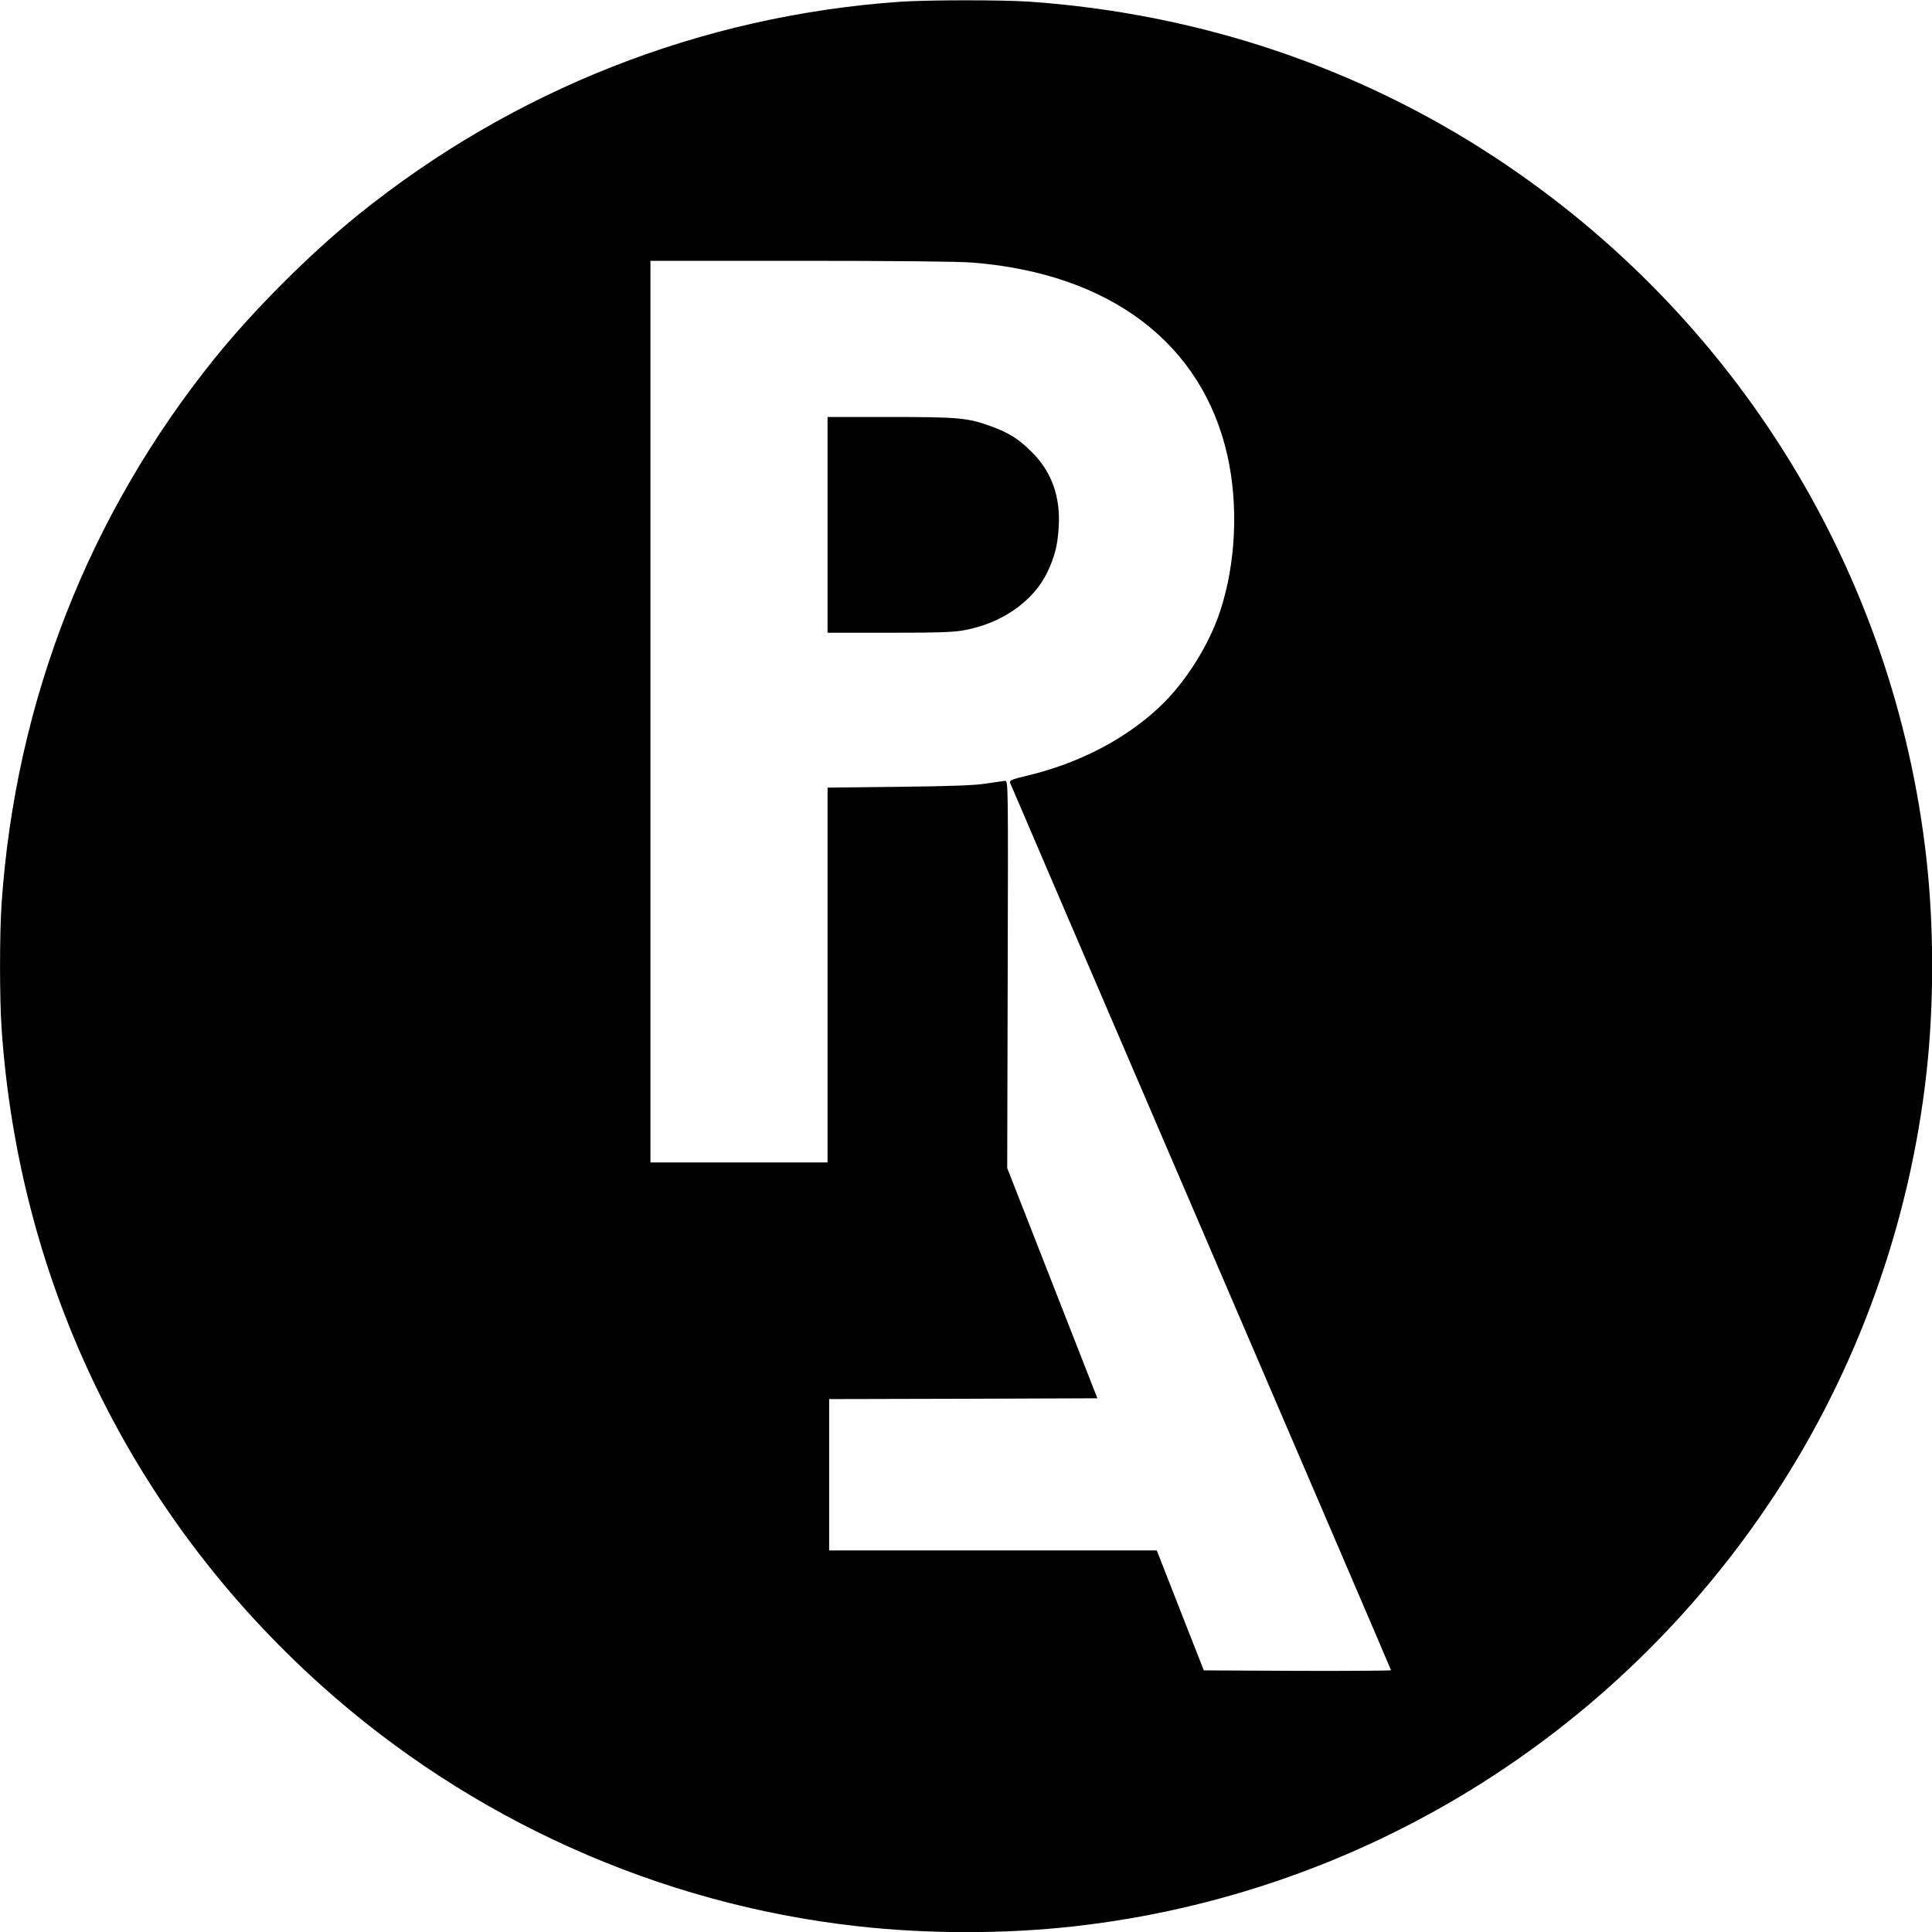
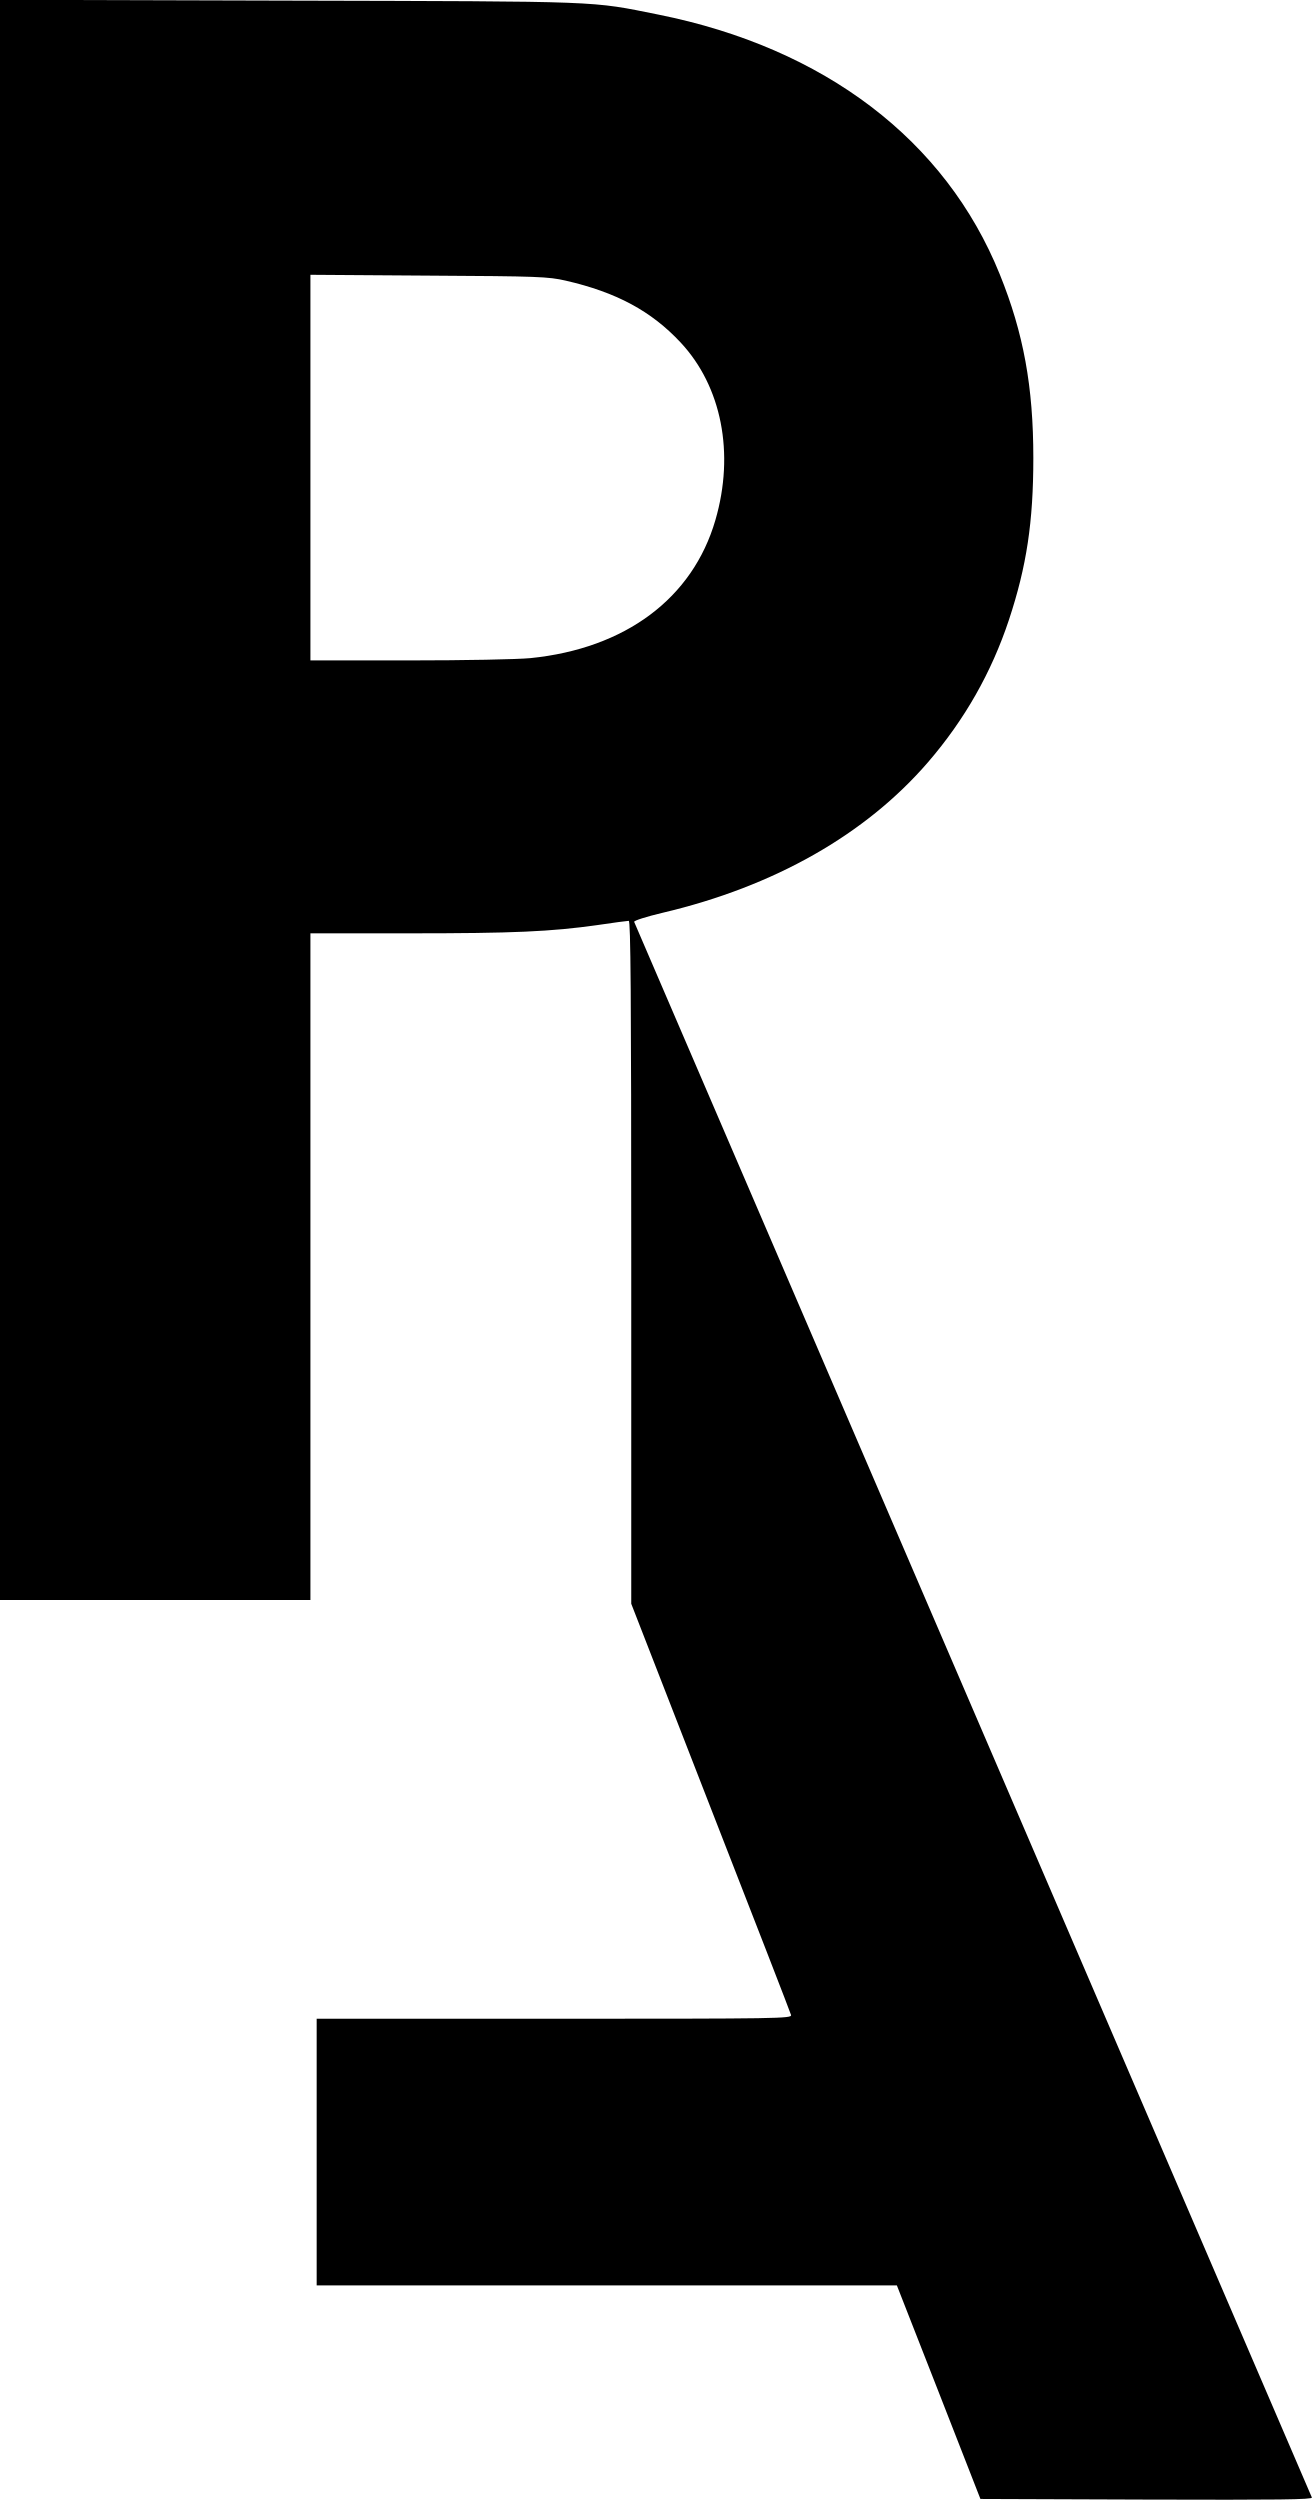
- <svg xmlns="http://www.w3.org/2000/svg" version="1.0" width="1200pt" height="1200pt" viewBox="0 0 1200 1200" preserveAspectRatio="xMidYMid meet">
+ <svg xmlns="http://www.w3.org/2000/svg" version="1.0" width="630pt" height="1200pt" viewBox="0 0 630 1200" preserveAspectRatio="xMidYMid meet">
  <g transform="translate(0,1200) scale(0.1,-0.1)" fill="#000000" stroke="none">
-     <path d="M5590 11989 c-1233 -86 -2402 -546 -3365 -1323 -300 -242 -650 -592 -891 -891 -784 -973 -1237 -2132 -1324 -3385 -13 -186 -13 -594 0 -780 109 -1584 809 -3022 1985 -4078 926 -832 2098 -1359 3330 -1496 435 -49 915 -49 1345 -1 1775 199 3366 1178 4353 2680 513 781 837 1682 942 2615 48 428 48 912 0 1340 -199 1775 -1178 3366 -2680 4353 -860 565 -1847 894 -2895 967 -167 11 -631 11 -800 -1z m451 -1620 c854 -68 1427 -502 1583 -1200 69 -308 52 -669 -45 -964 -70 -213 -217 -446 -377 -596 -217 -204 -506 -353 -835 -430 -77 -18 -97 -27 -94 -39 3 -8 536 -1251 1186 -2762 649 -1510 1181 -2749 1181 -2752 0 -3 -262 -5 -582 -4 l-581 3 -146 372 -146 373 -1017 0 -1018 0 0 470 0 470 833 2 833 3 -280 715 -280 715 3 1203 c3 1169 3 1202 -15 1202 -11 -1 -62 -8 -114 -16 -71 -12 -208 -17 -542 -21 l-448 -5 0 -1164 0 -1164 -550 0 -550 0 0 2800 0 2800 933 0 c571 0 985 -4 1068 -11z" />
-     <path d="M5140 8740 l0 -670 384 0 c307 0 400 3 467 16 232 43 425 178 513 357 46 96 66 172 72 287 11 187 -45 342 -169 464 -79 79 -144 120 -254 159 -142 52 -202 57 -624 57 l-389 0 0 -670z" />
+     <path d="M0 8160 l0 -3840 745 0 745 0 0 1600 0 1600 476 0 c497 0 679 8 904 40 74 11 141 20 148 20 9 0 12 -334 12 -1639 l0 -1639 381 -979 c210 -538 384 -986 386 -995 5 -17 -54 -18 -1136 -18 l-1141 0 0 -640 0 -640 1393 0 1392 0 201 -513 200 -512 798 -3 c637 -2 797 0 793 10 -3 7 -735 1709 -1627 3783 -892 2074 -1624 3775 -1626 3780 -2 6 58 25 138 44 534 126 973 375 1273 723 175 203 304 430 388 683 85 257 117 470 117 777 0 342 -47 599 -161 881 -260 644 -841 1087 -1639 1247 -329 66 -248 63 -1772 67 l-1388 4 0 -3841z m2715 2493 c244 -56 411 -146 552 -297 197 -211 260 -532 167 -852 -109 -376 -432 -617 -888 -663 -63 -6 -312 -11 -583 -11 l-473 0 0 926 0 925 568 -4 c529 -3 573 -5 657 -24z" />
  </g>
</svg>
